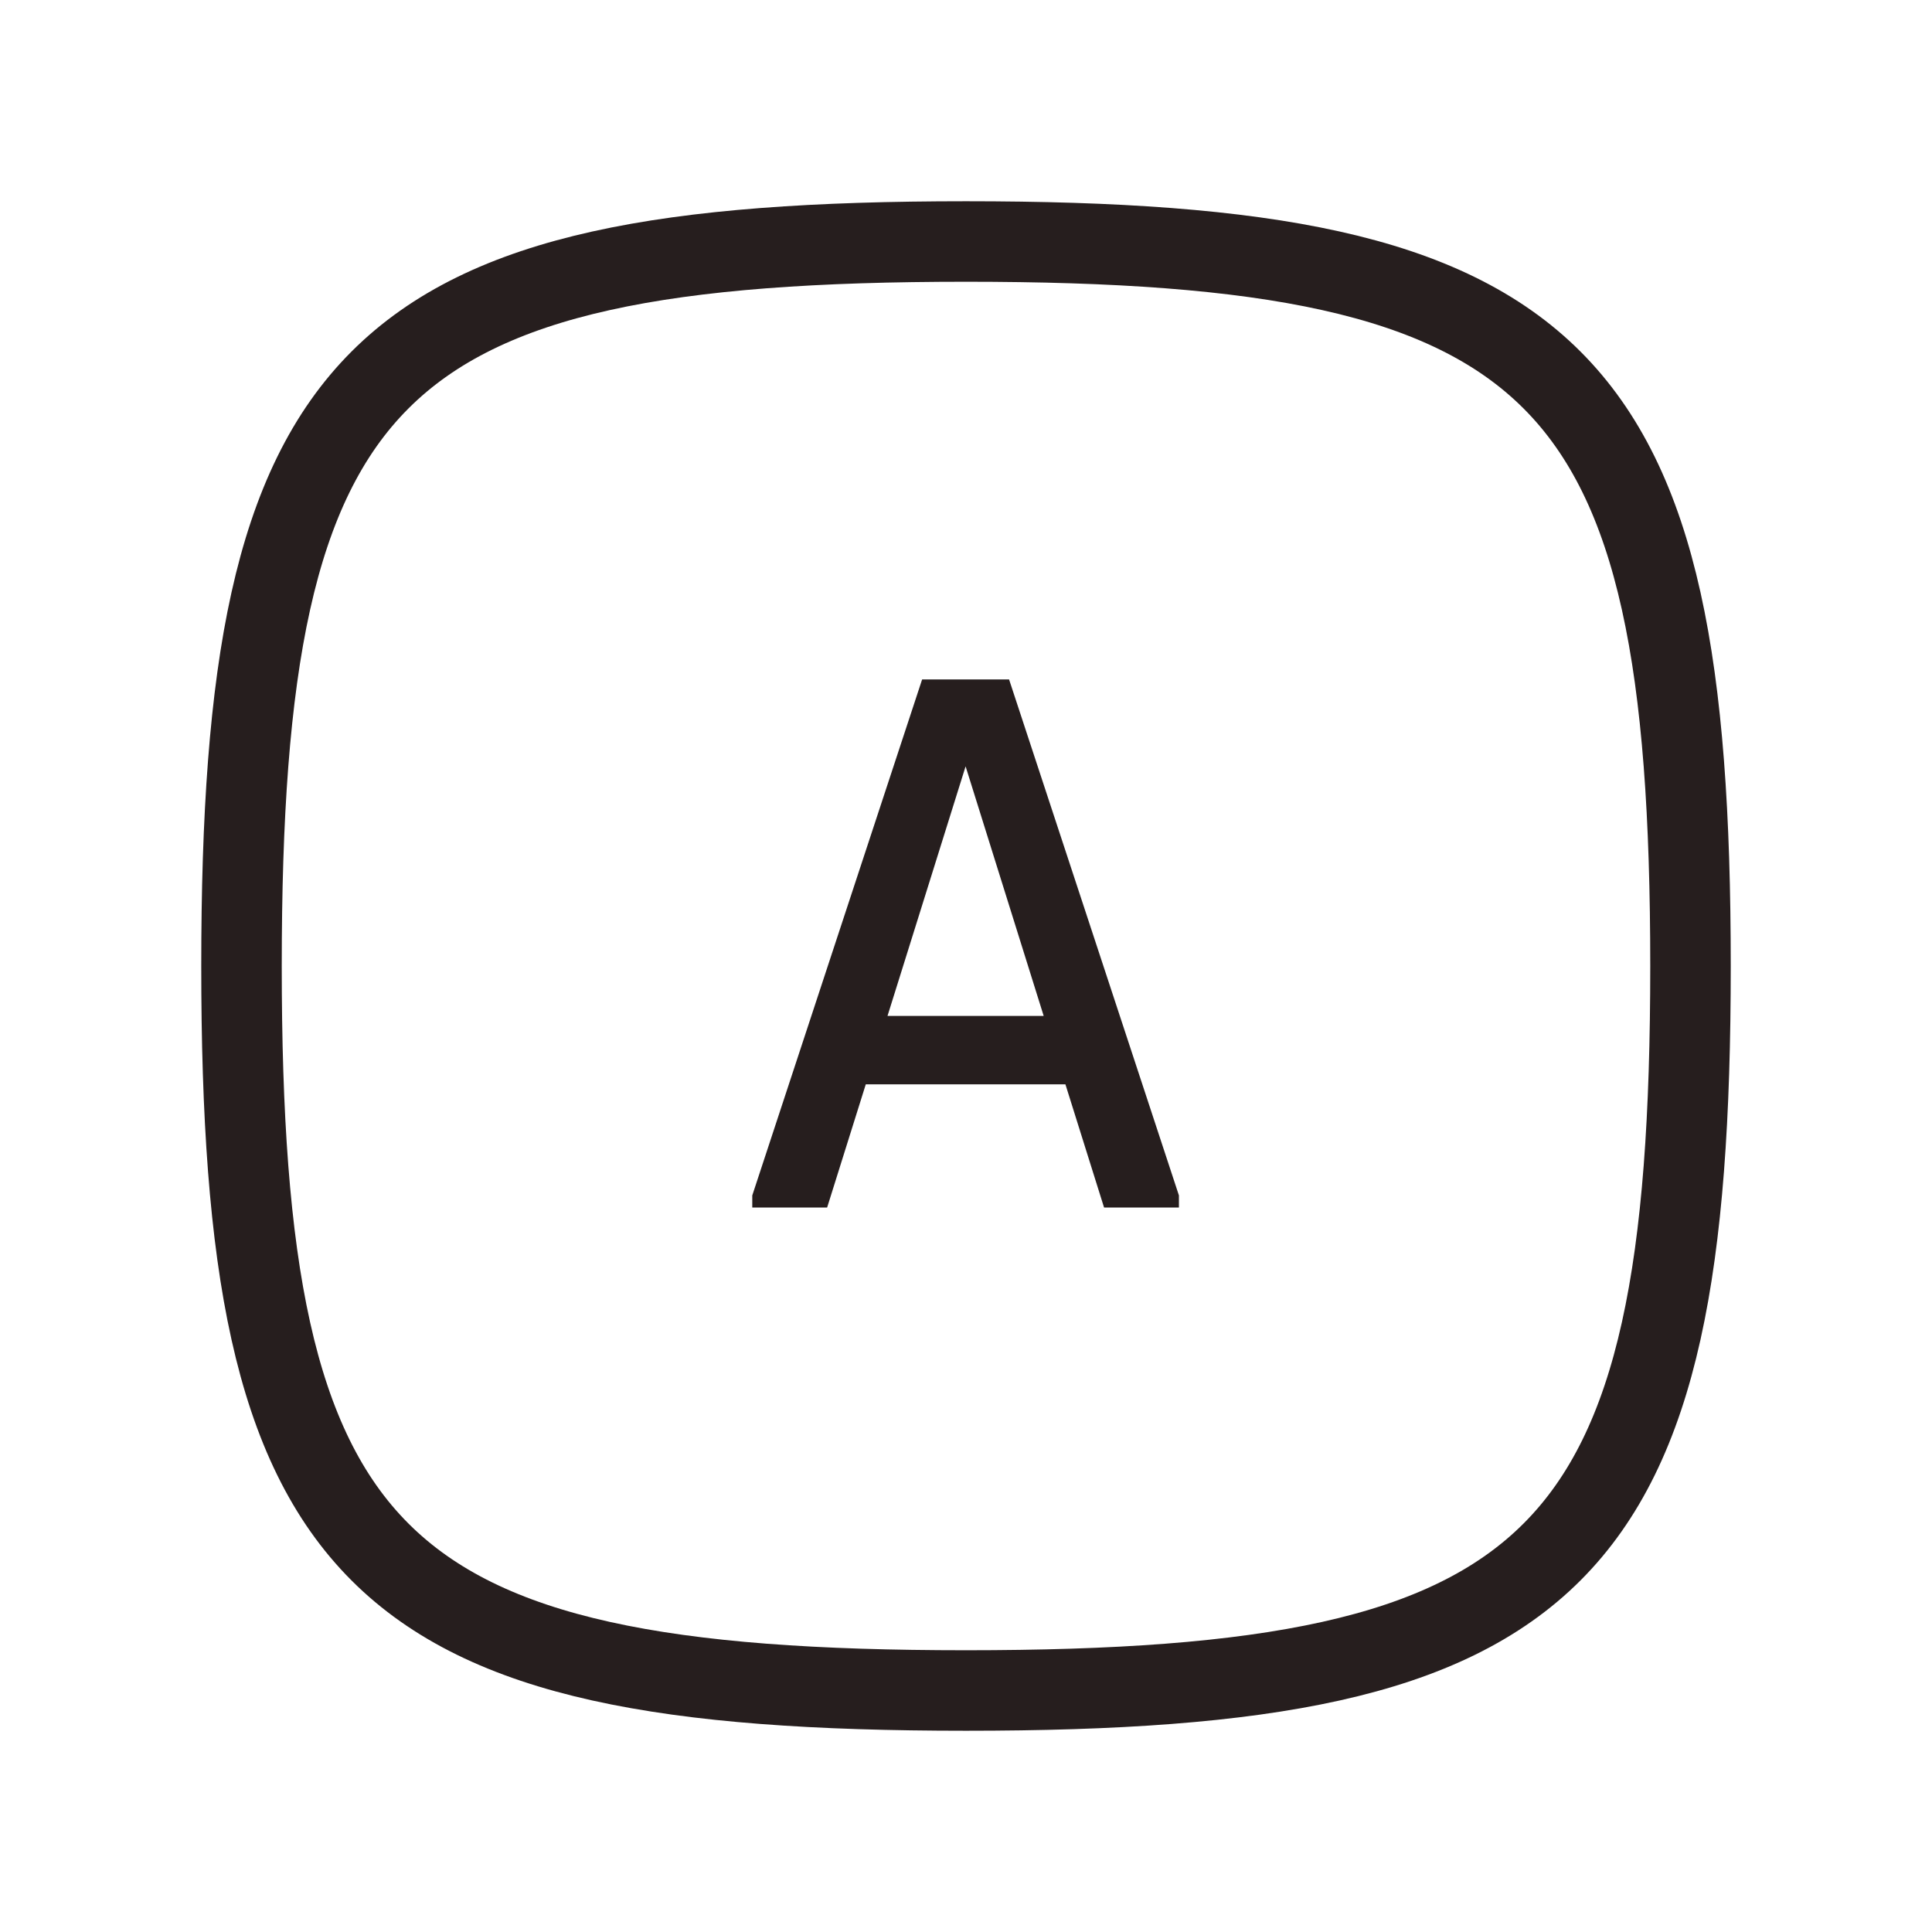
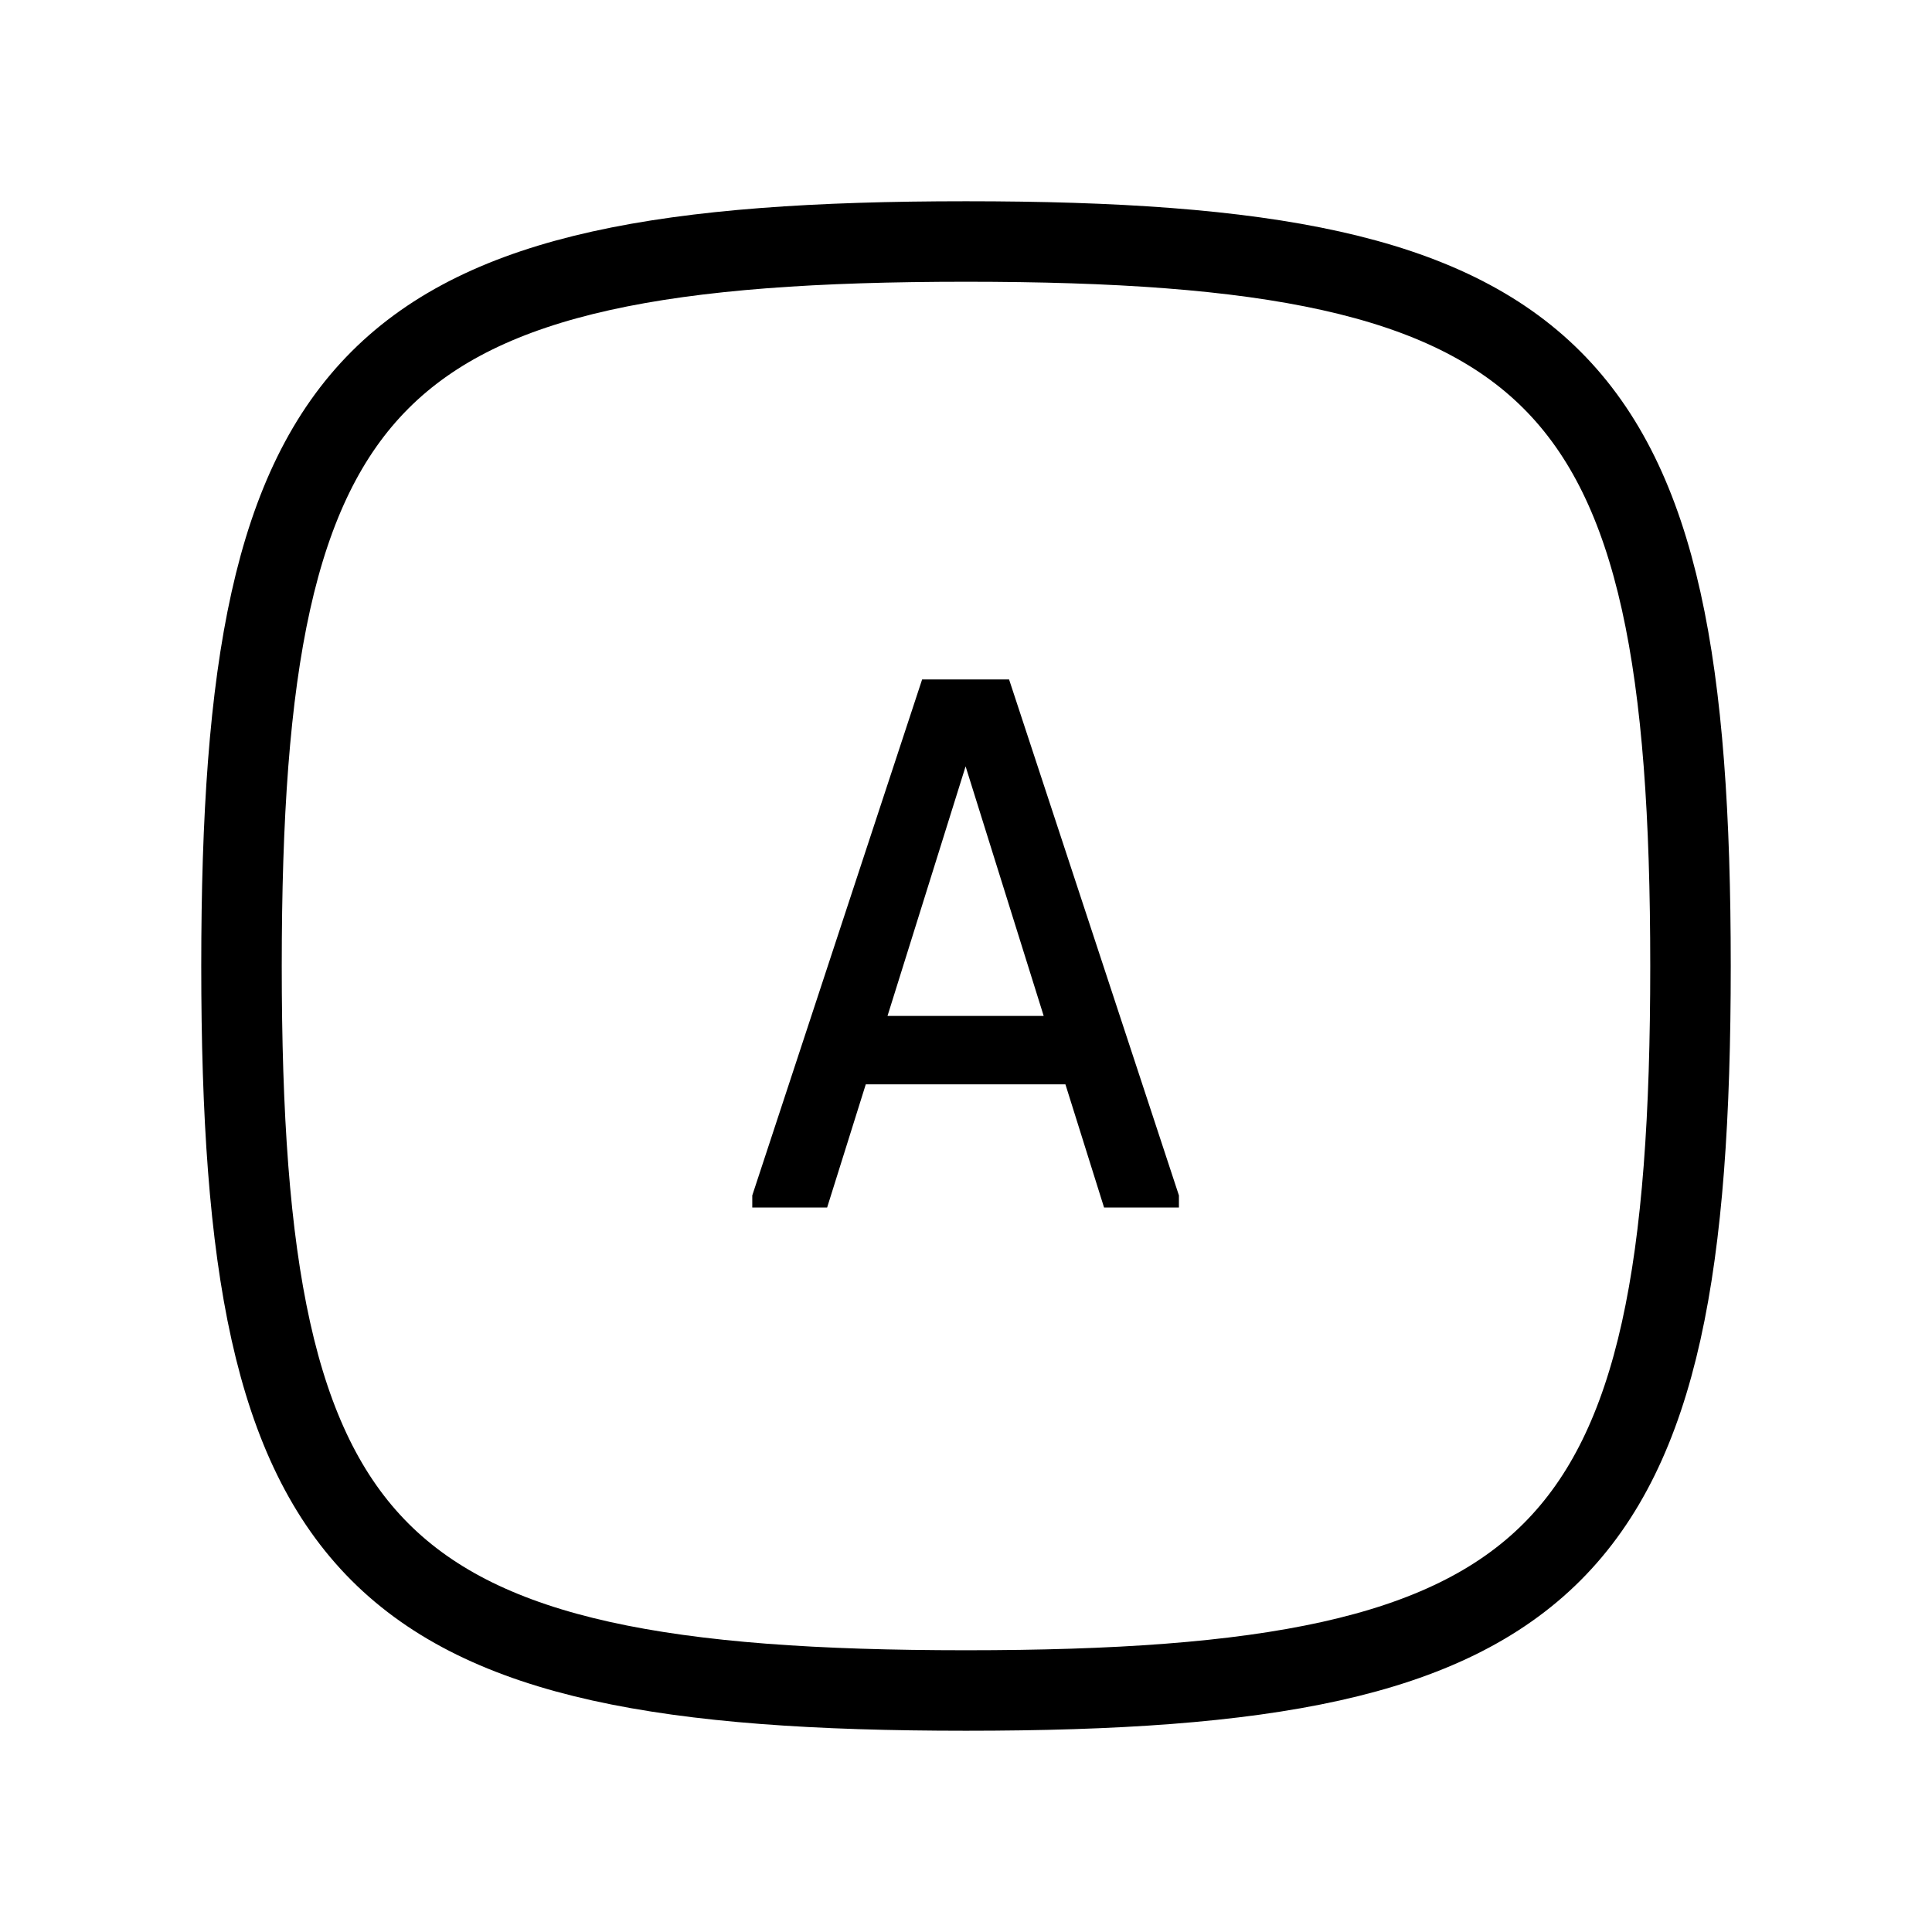
<svg xmlns="http://www.w3.org/2000/svg" width="24" height="24" viewBox="0 0 24 24" fill="none">
-   <path d="M3 12C3 4.588 4.588 3 12 3C19.412 3 21 4.588 21 12C21 19.412 19.412 21 12 21C4.588 21 3 19.412 3 12Z" stroke="#261E1E" />
-   <path d="M14.645 14.85V15H13.715L13.235 13.47H10.755L10.275 15H9.345V14.85L11.455 8.44H12.535L14.645 14.85ZM12.965 12.62L11.995 9.52L11.025 12.62H12.965Z" fill="#261E1E" />
+   <path d="M3 12C3 4.588 4.588 3 12 3C19.412 3 21 4.588 21 12C21 19.412 19.412 21 12 21C4.588 21 3 19.412 3 12Z" stroke="currentColor" />
+   <path d="M14.645 14.85V15H13.715L13.235 13.47H10.755L10.275 15H9.345V14.85L11.455 8.44H12.535L14.645 14.85ZM12.965 12.62L11.995 9.52L11.025 12.62H12.965Z" fill="currentColor" />
</svg>
